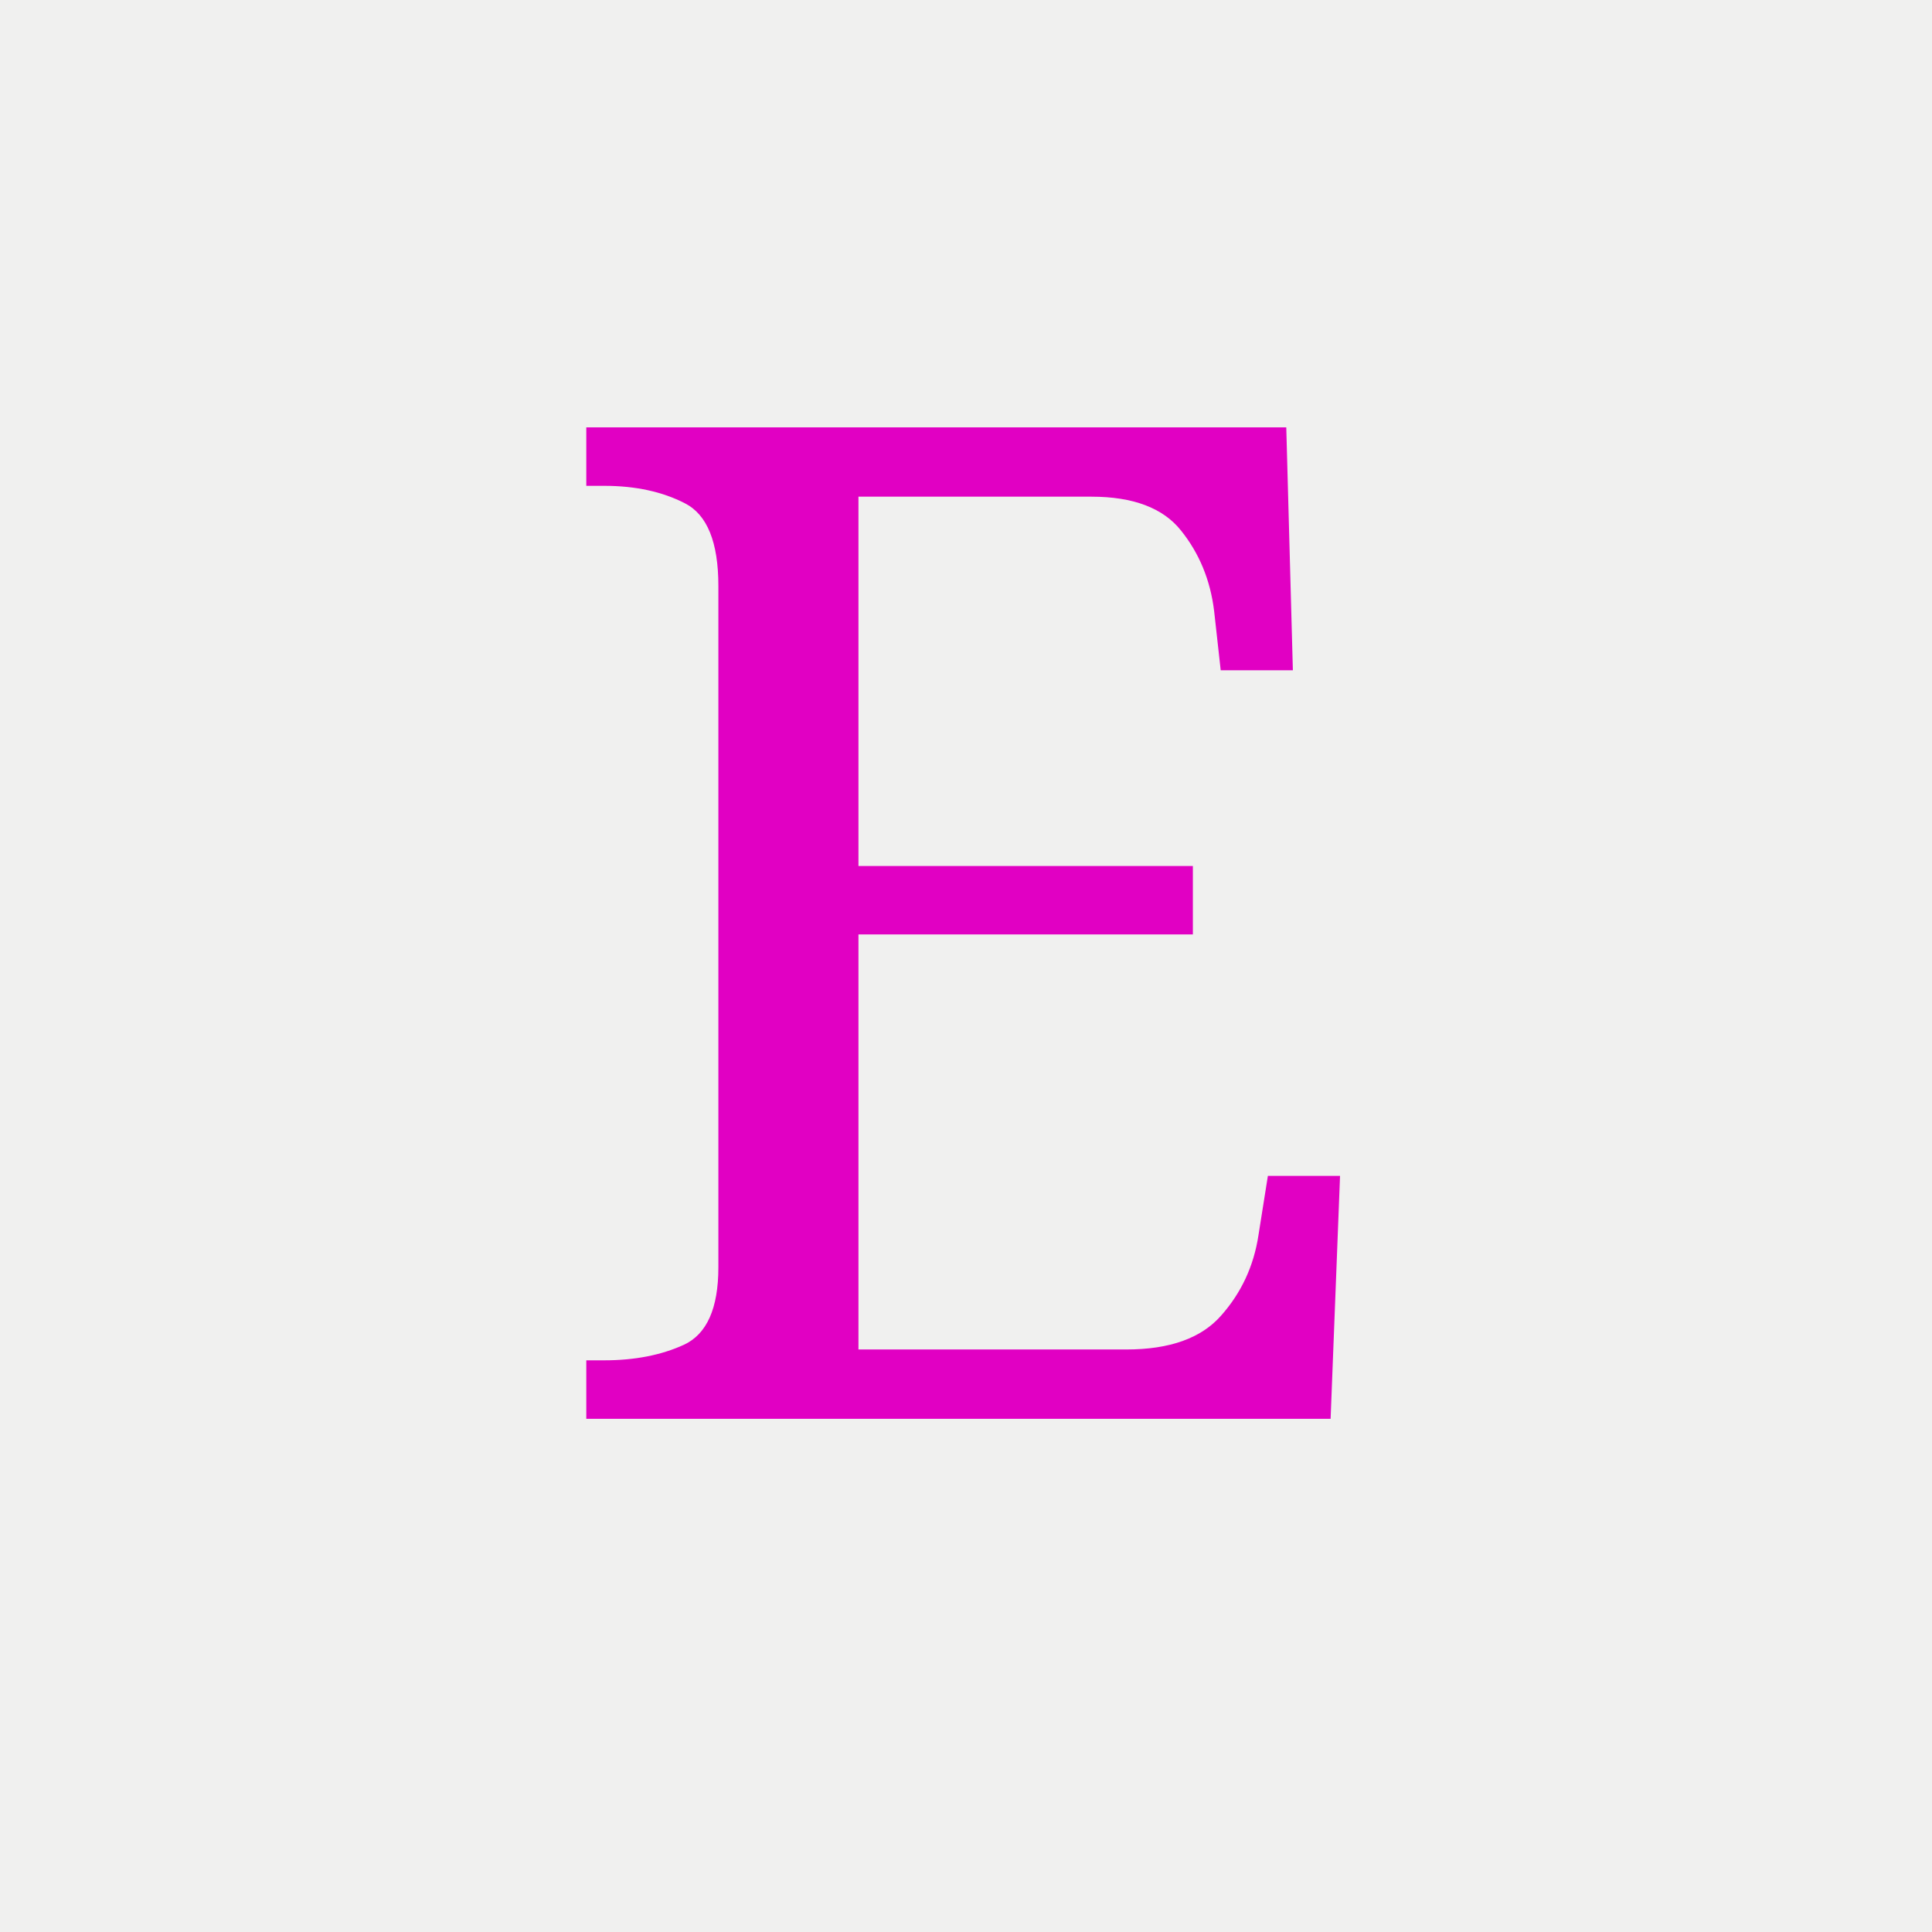
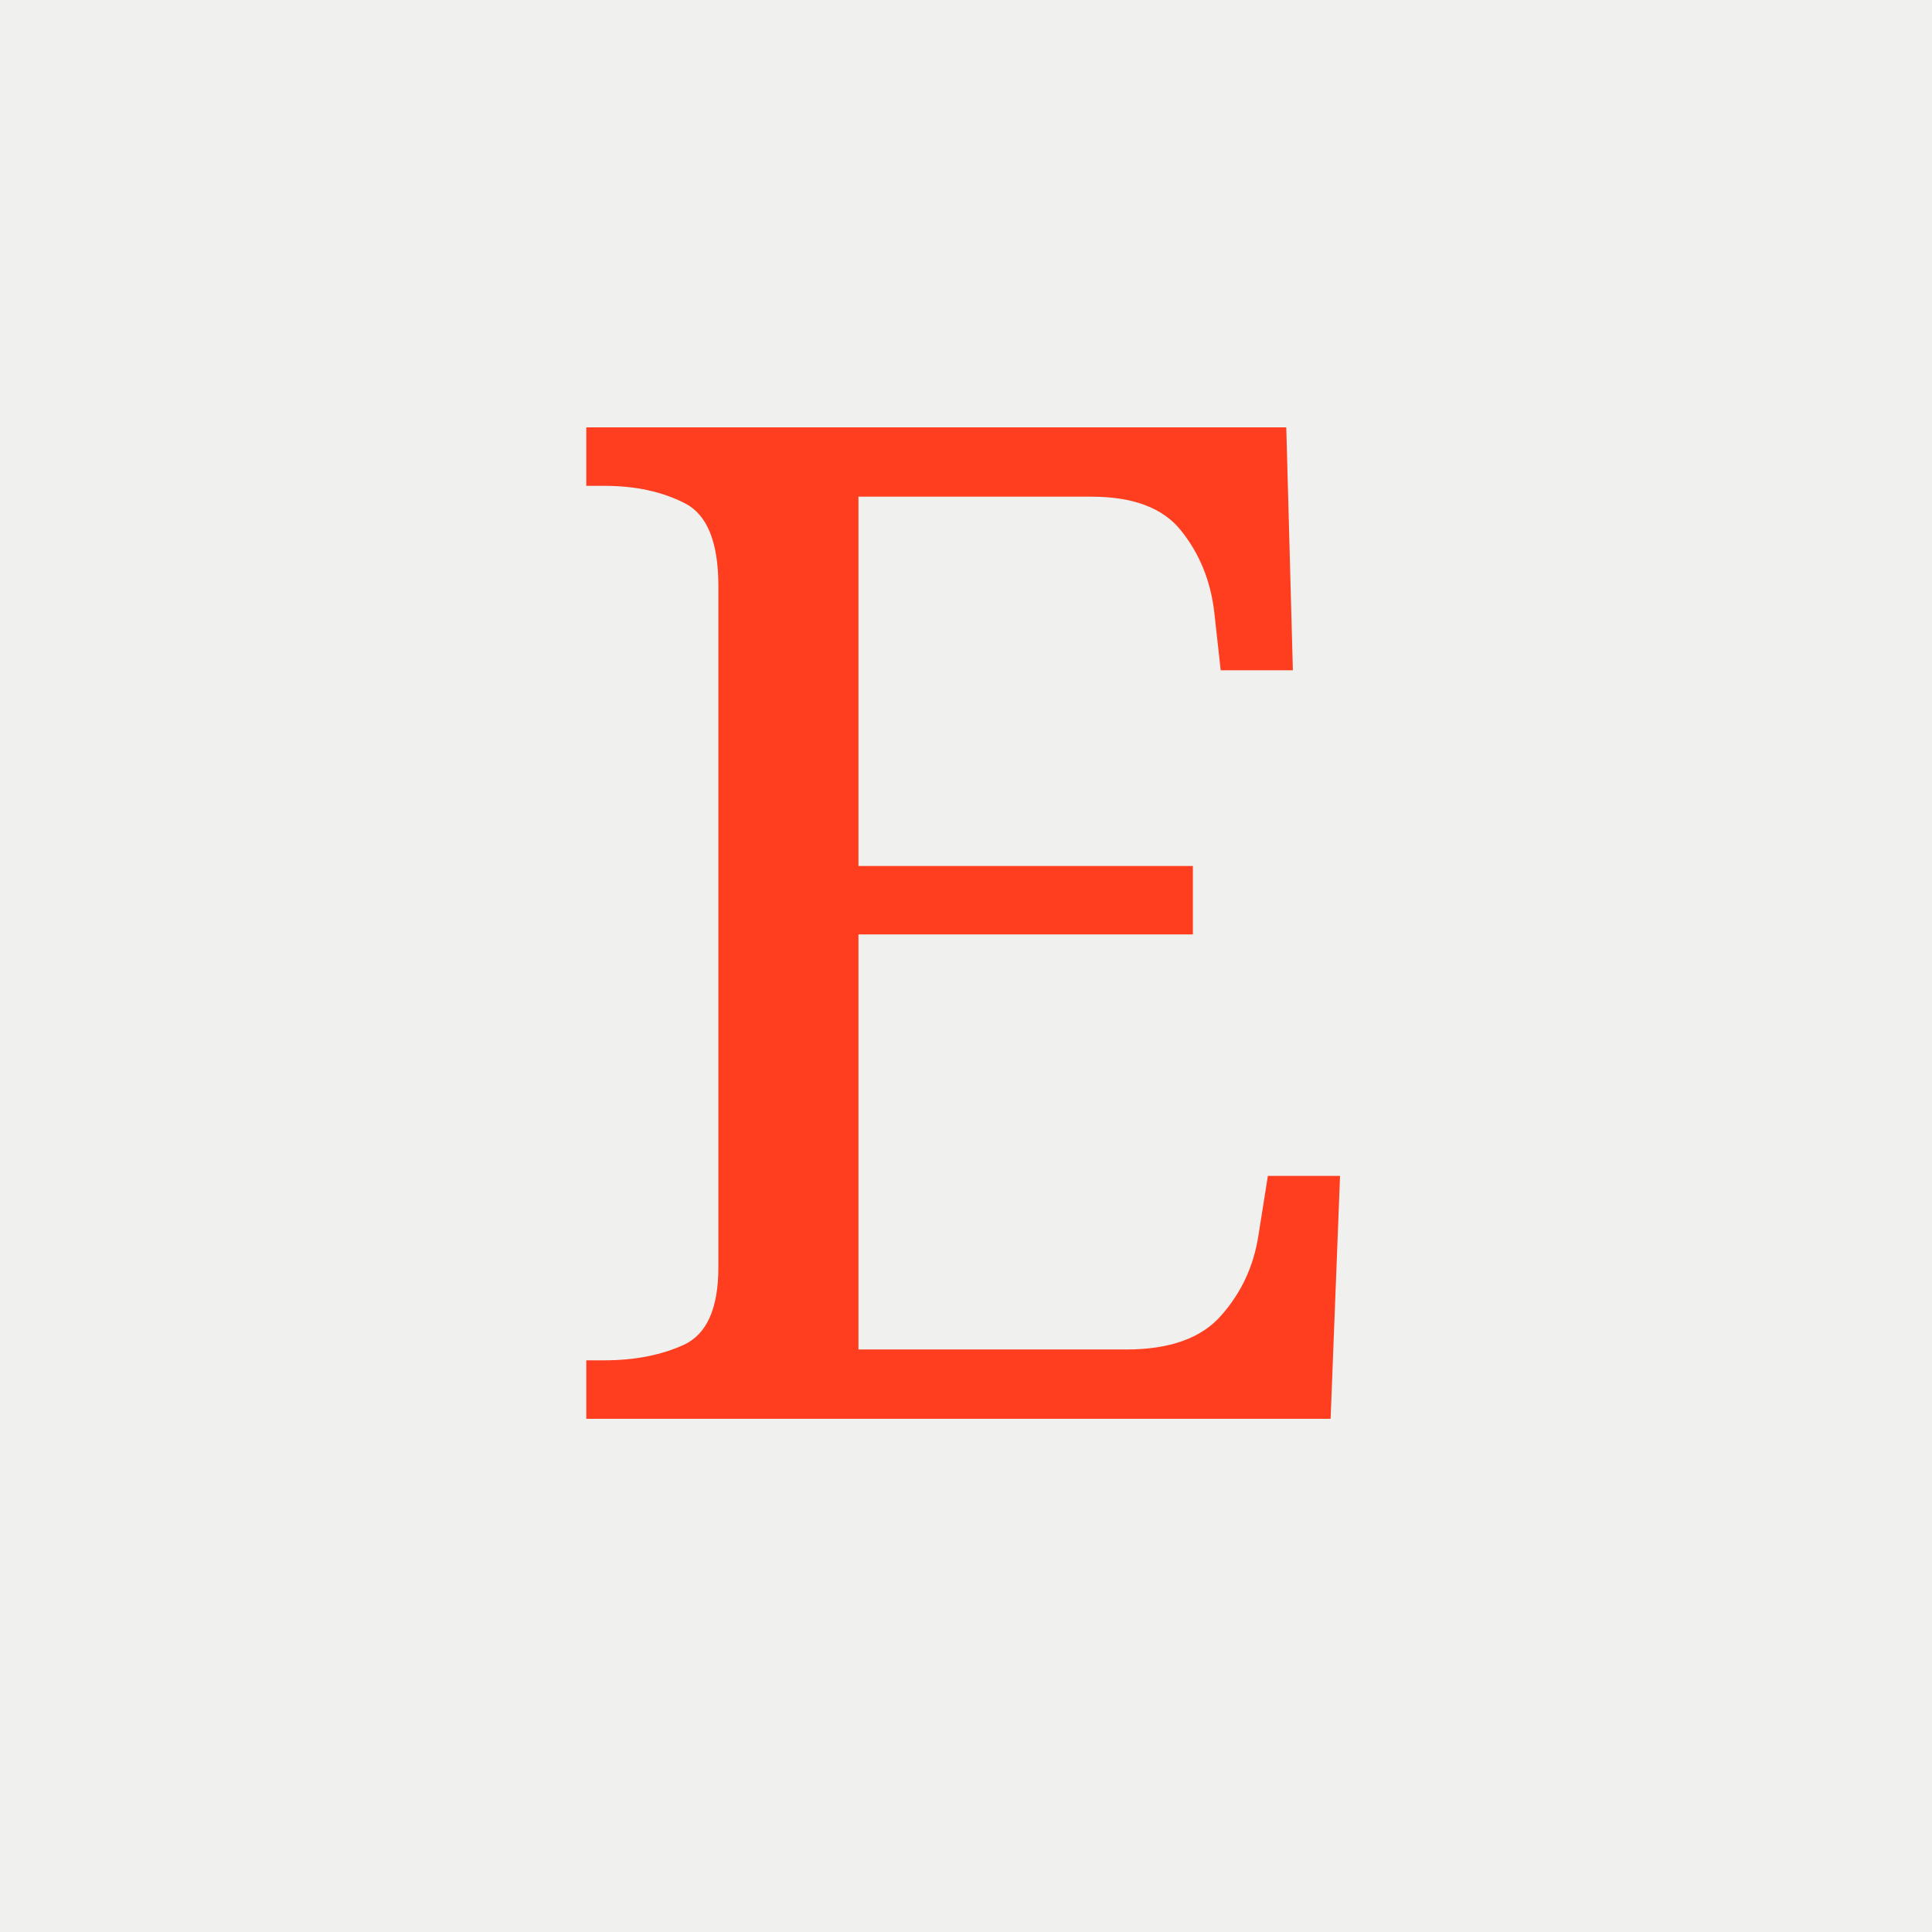
<svg xmlns="http://www.w3.org/2000/svg" viewBox="0 0 64 64">
  <rect width="64" height="64" fill="#f0f0ef" />
-   <text x="32" y="47" text-anchor="middle" font-family="Georgia, serif" font-size="46" fill="#e100c3">Е</text>
+   <text x="32" y="47" text-anchor="middle" font-family="Georgia, serif" font-size="46" fill="#ff3d1f">Е</text>
</svg>
